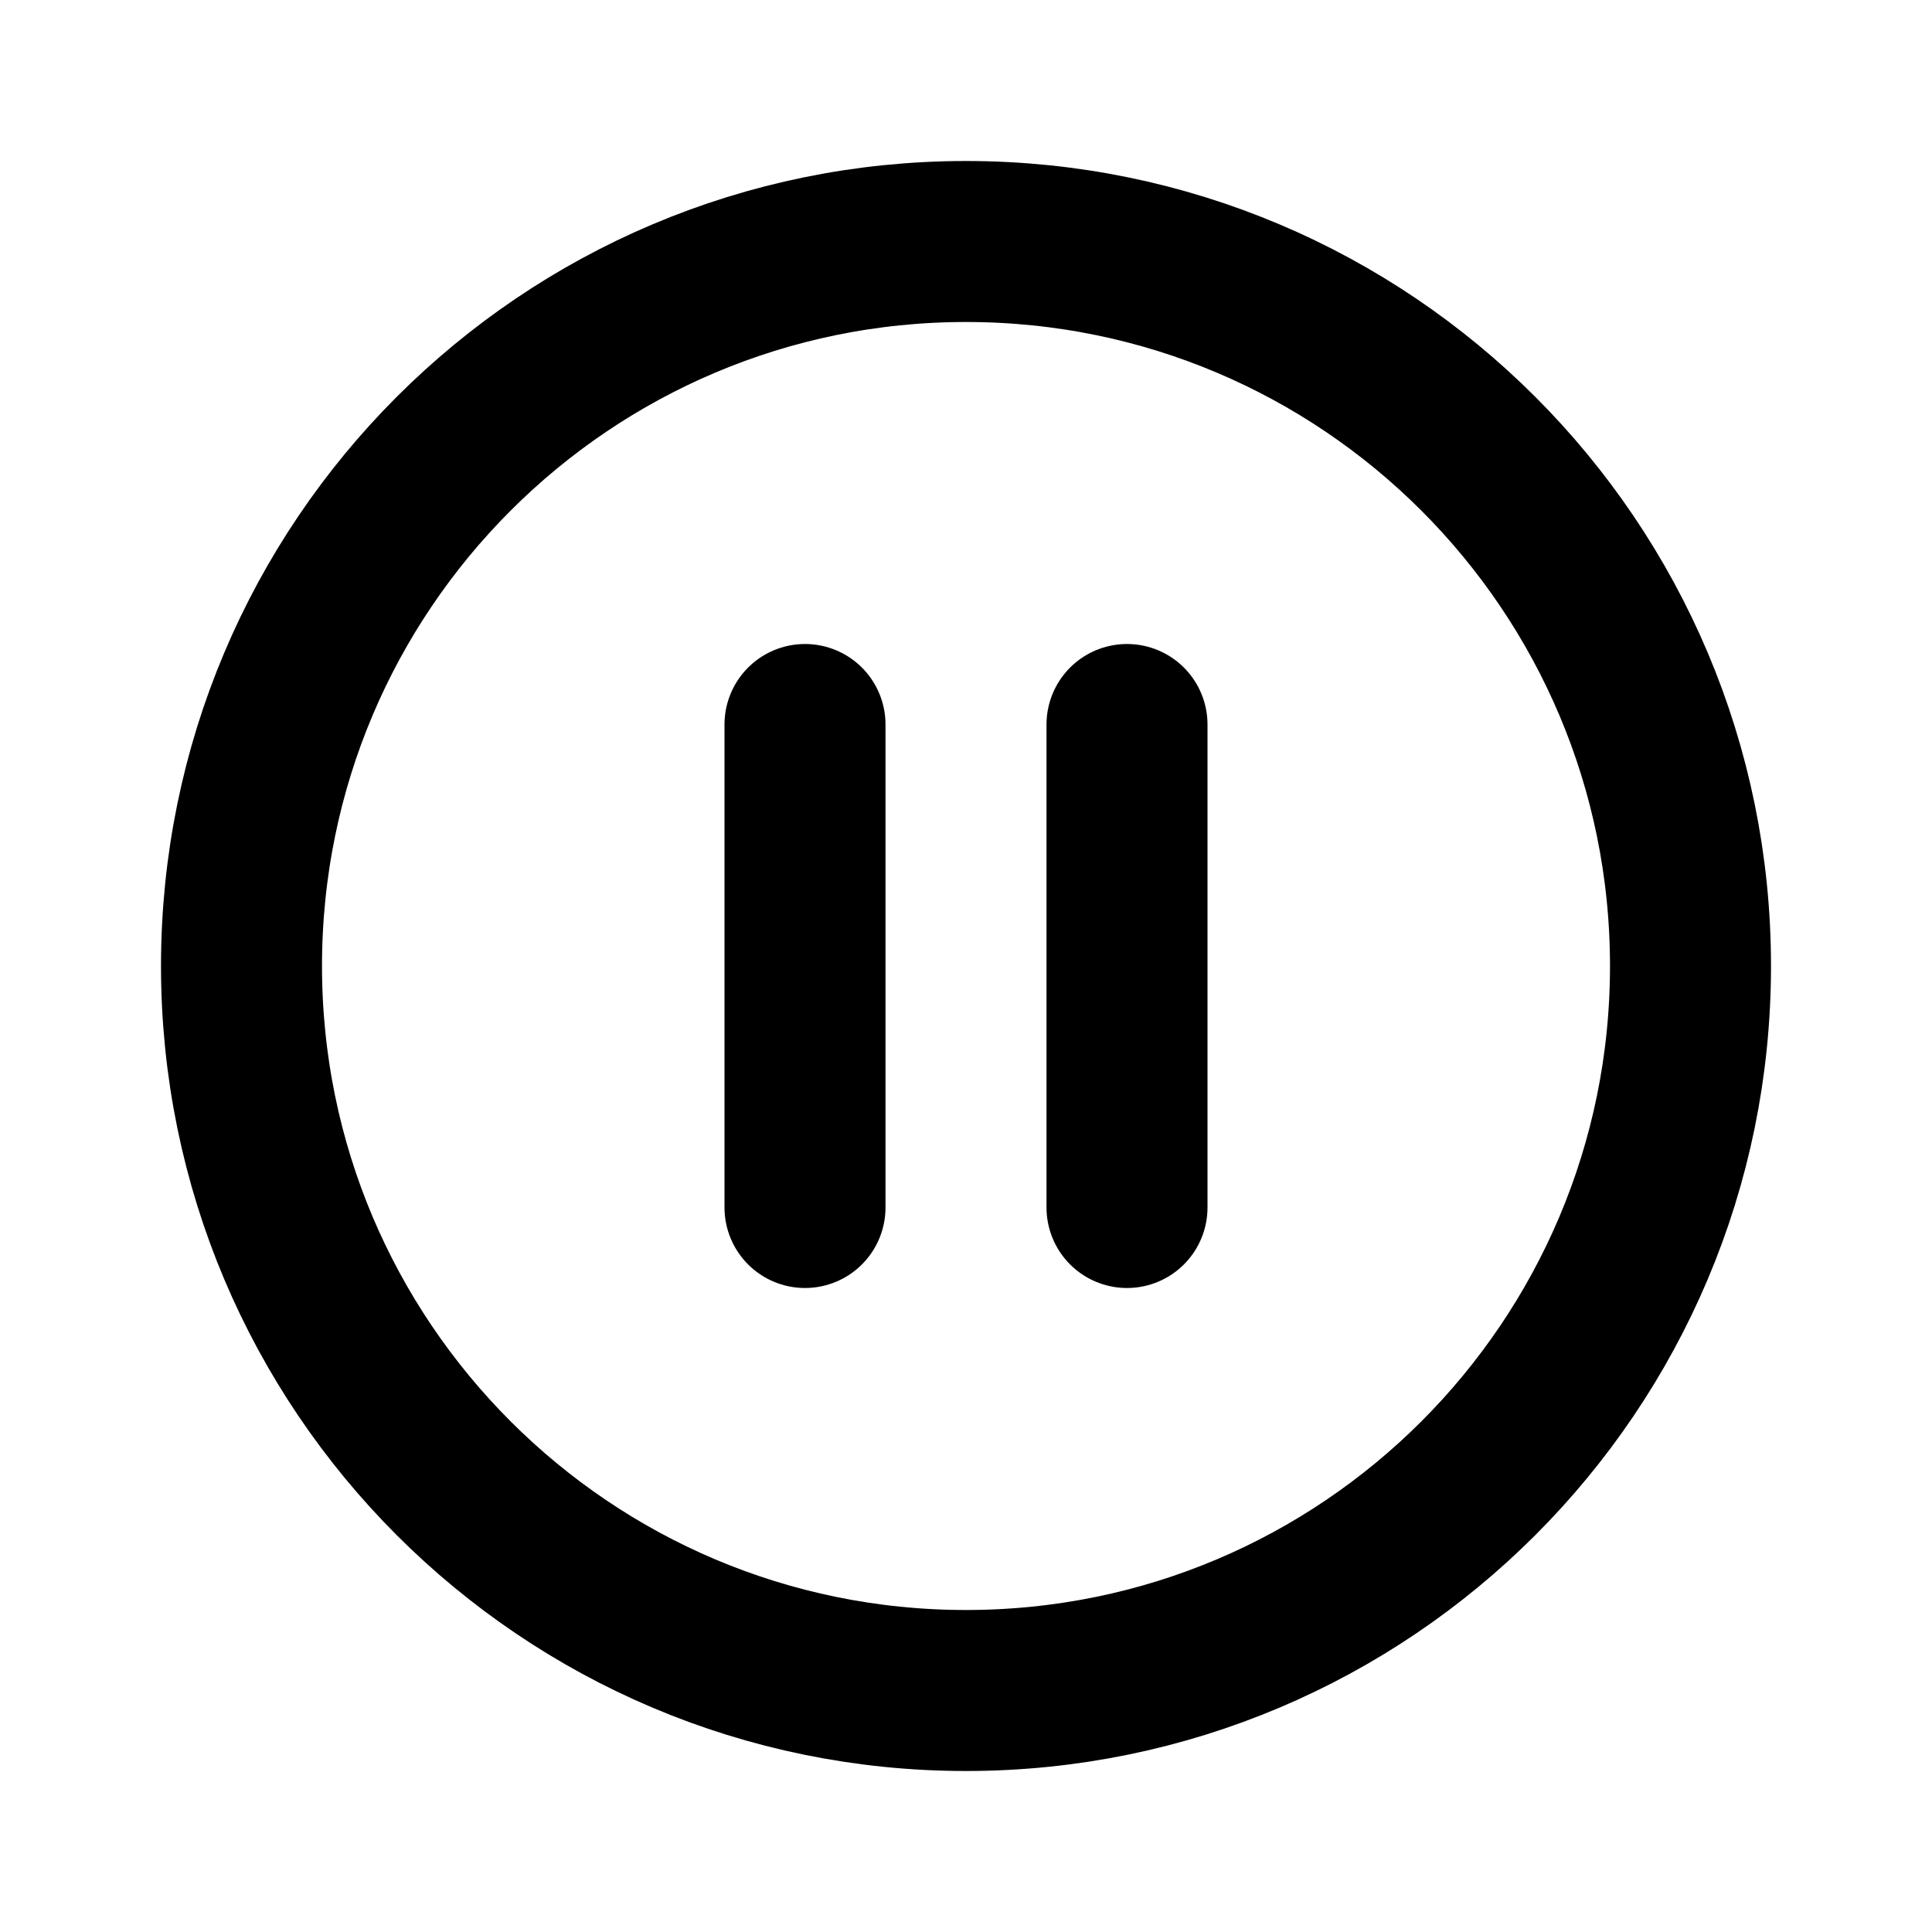
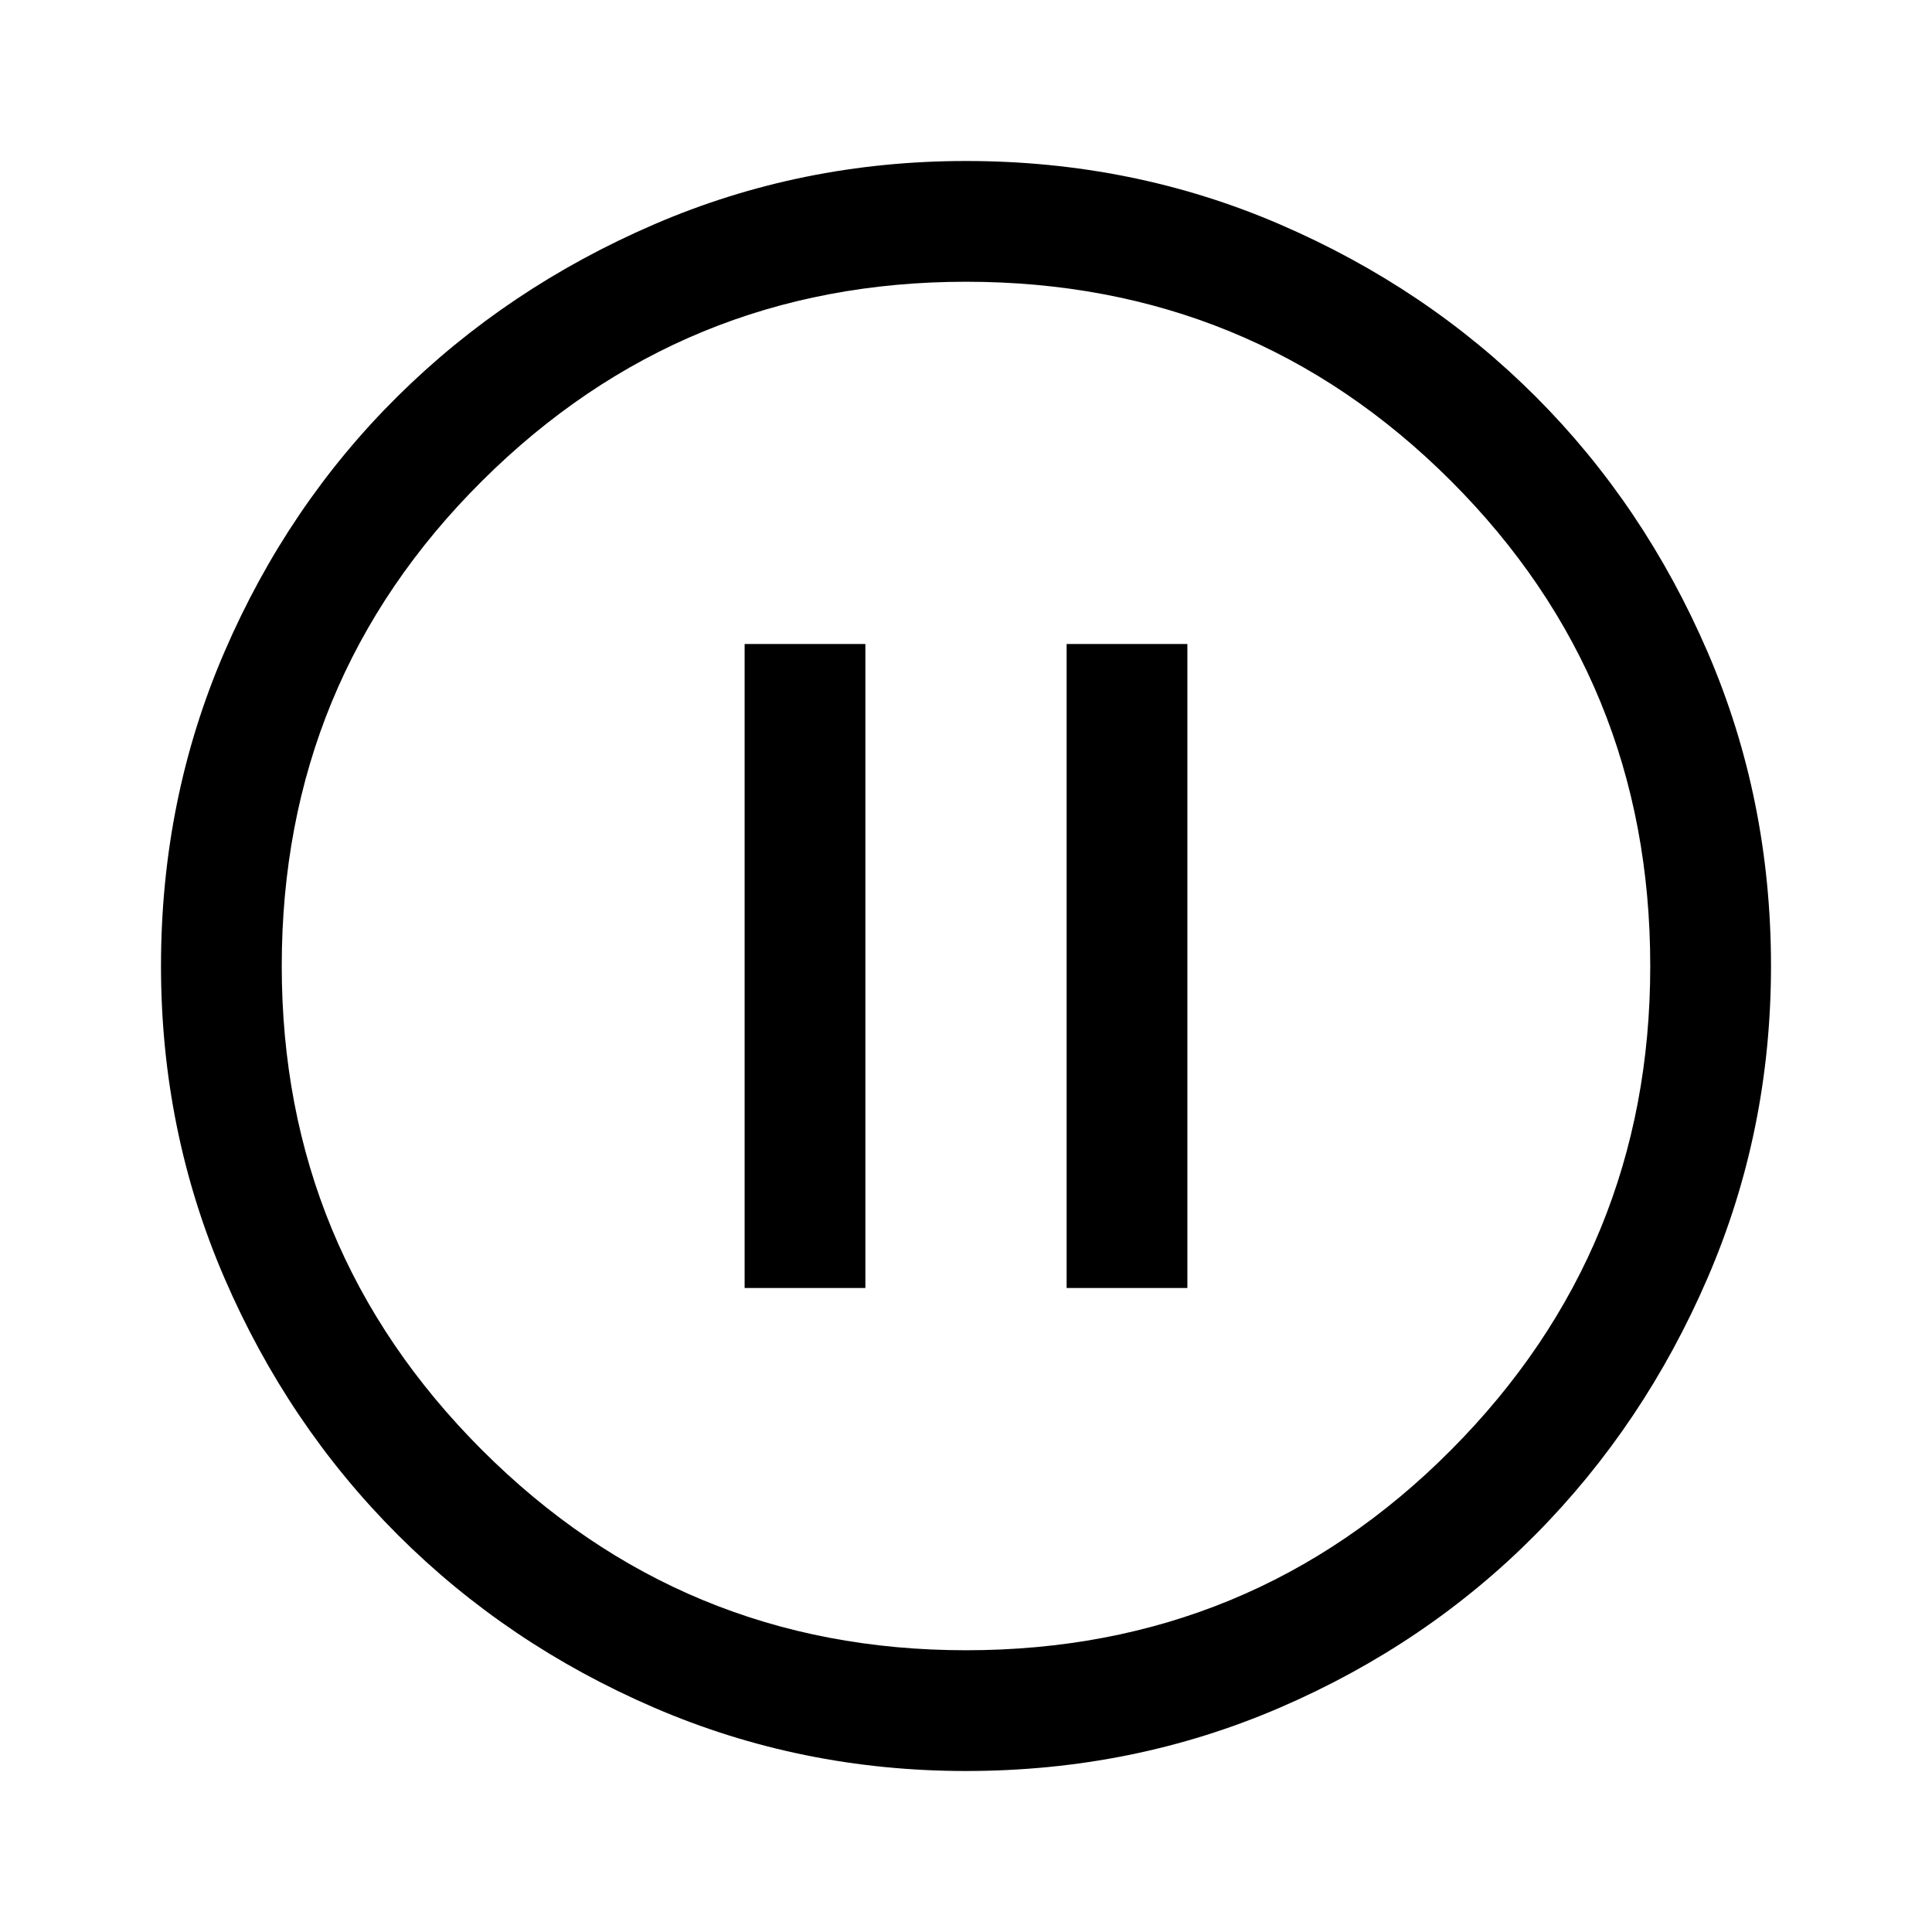
- <svg xmlns="http://www.w3.org/2000/svg" class="h-6 w-6" fill="none" viewBox="0 0 24 24" stroke="currentColor" stroke-width="2">
-   <path stroke-linecap="round" stroke-linejoin="round" d="M10 9v6m4-6v6m7-3a9 9 0 11-18 0 9 9 0 0118 0z" />
+ <svg xmlns="http://www.w3.org/2000/svg" height="48" width="48">
+   <path d="M18.5 32h3V16h-3Zm8 0h3V16h-3ZM24 44q-4.1 0-7.75-1.575-3.65-1.575-6.375-4.3-2.725-2.725-4.3-6.375Q4 28.1 4 24q0-4.15 1.575-7.8 1.575-3.65 4.3-6.35 2.725-2.7 6.375-4.275Q19.9 4 24 4q4.15 0 7.8 1.575 3.65 1.575 6.35 4.275 2.7 2.7 4.275 6.35Q44 19.85 44 24q0 4.1-1.575 7.75-1.575 3.65-4.275 6.375t-6.35 4.3Q28.15 44 24 44Zm0-3q7.1 0 12.05-4.975Q41 31.05 41 24q0-7.1-4.95-12.05Q31.1 7 24 7q-7.05 0-12.025 4.95Q7 16.9 7 24q0 7.05 4.975 12.025Q16.95 41 24 41Zm0-17Z" />
</svg>
